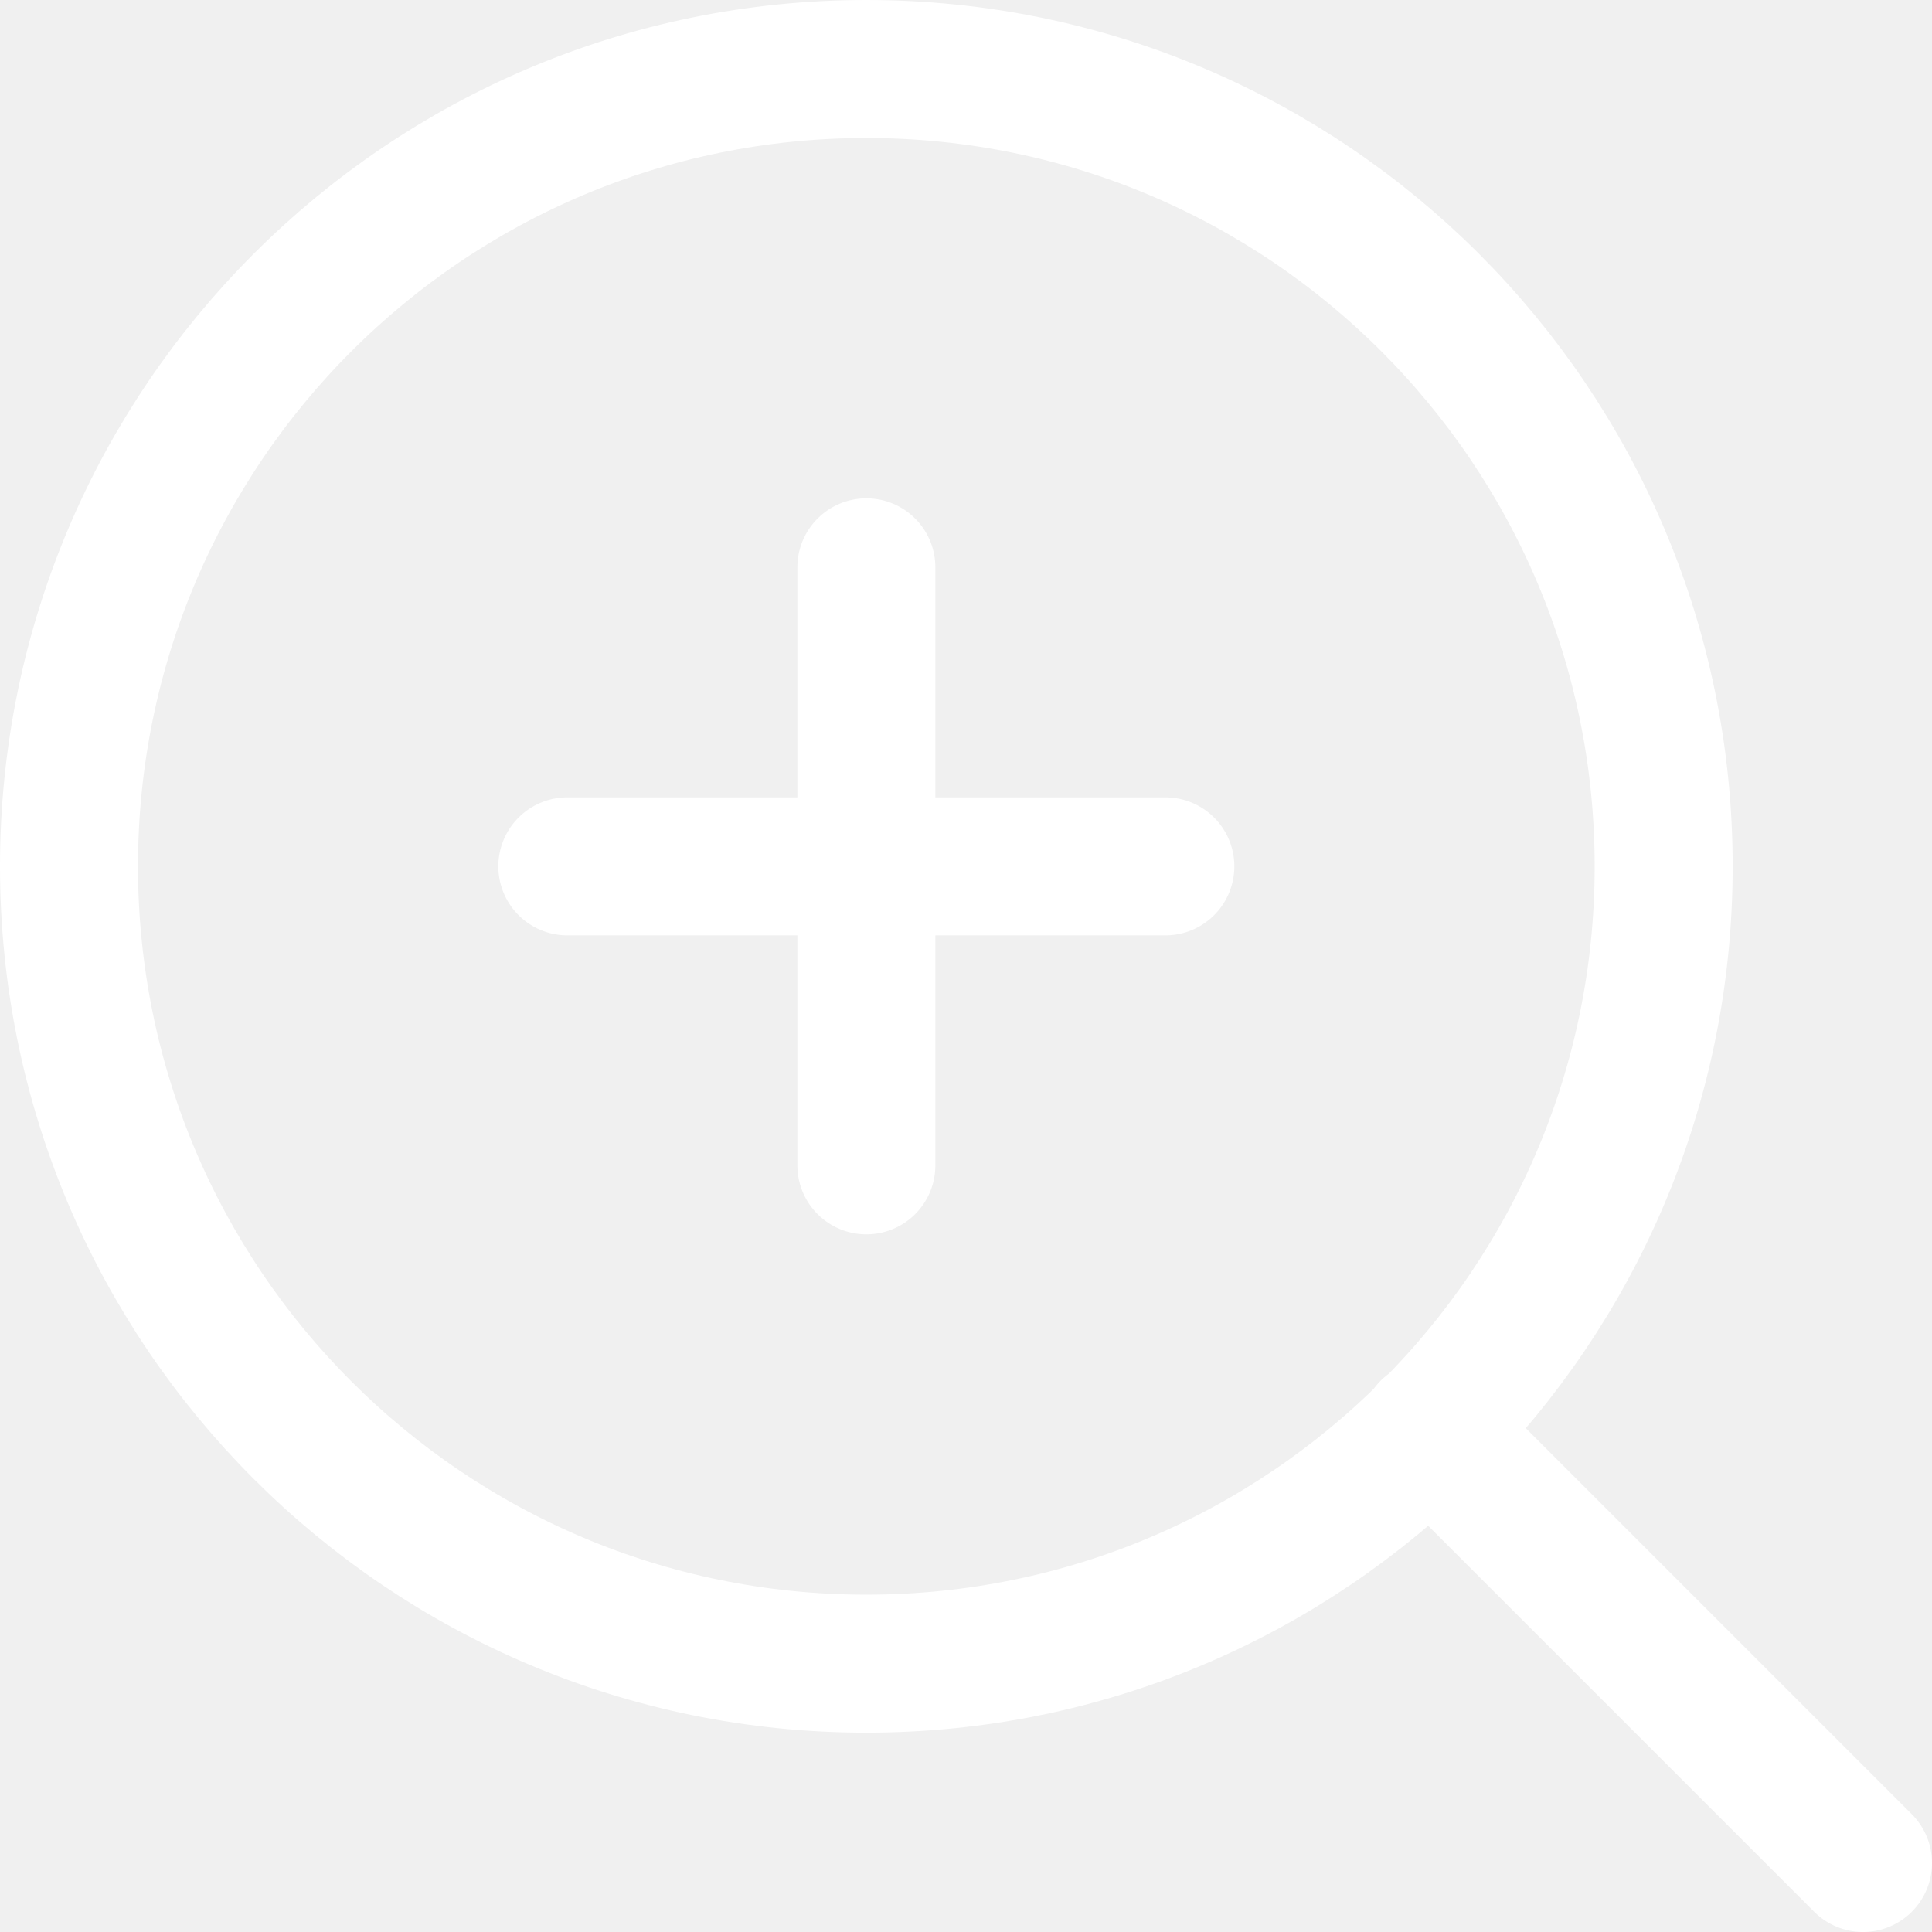
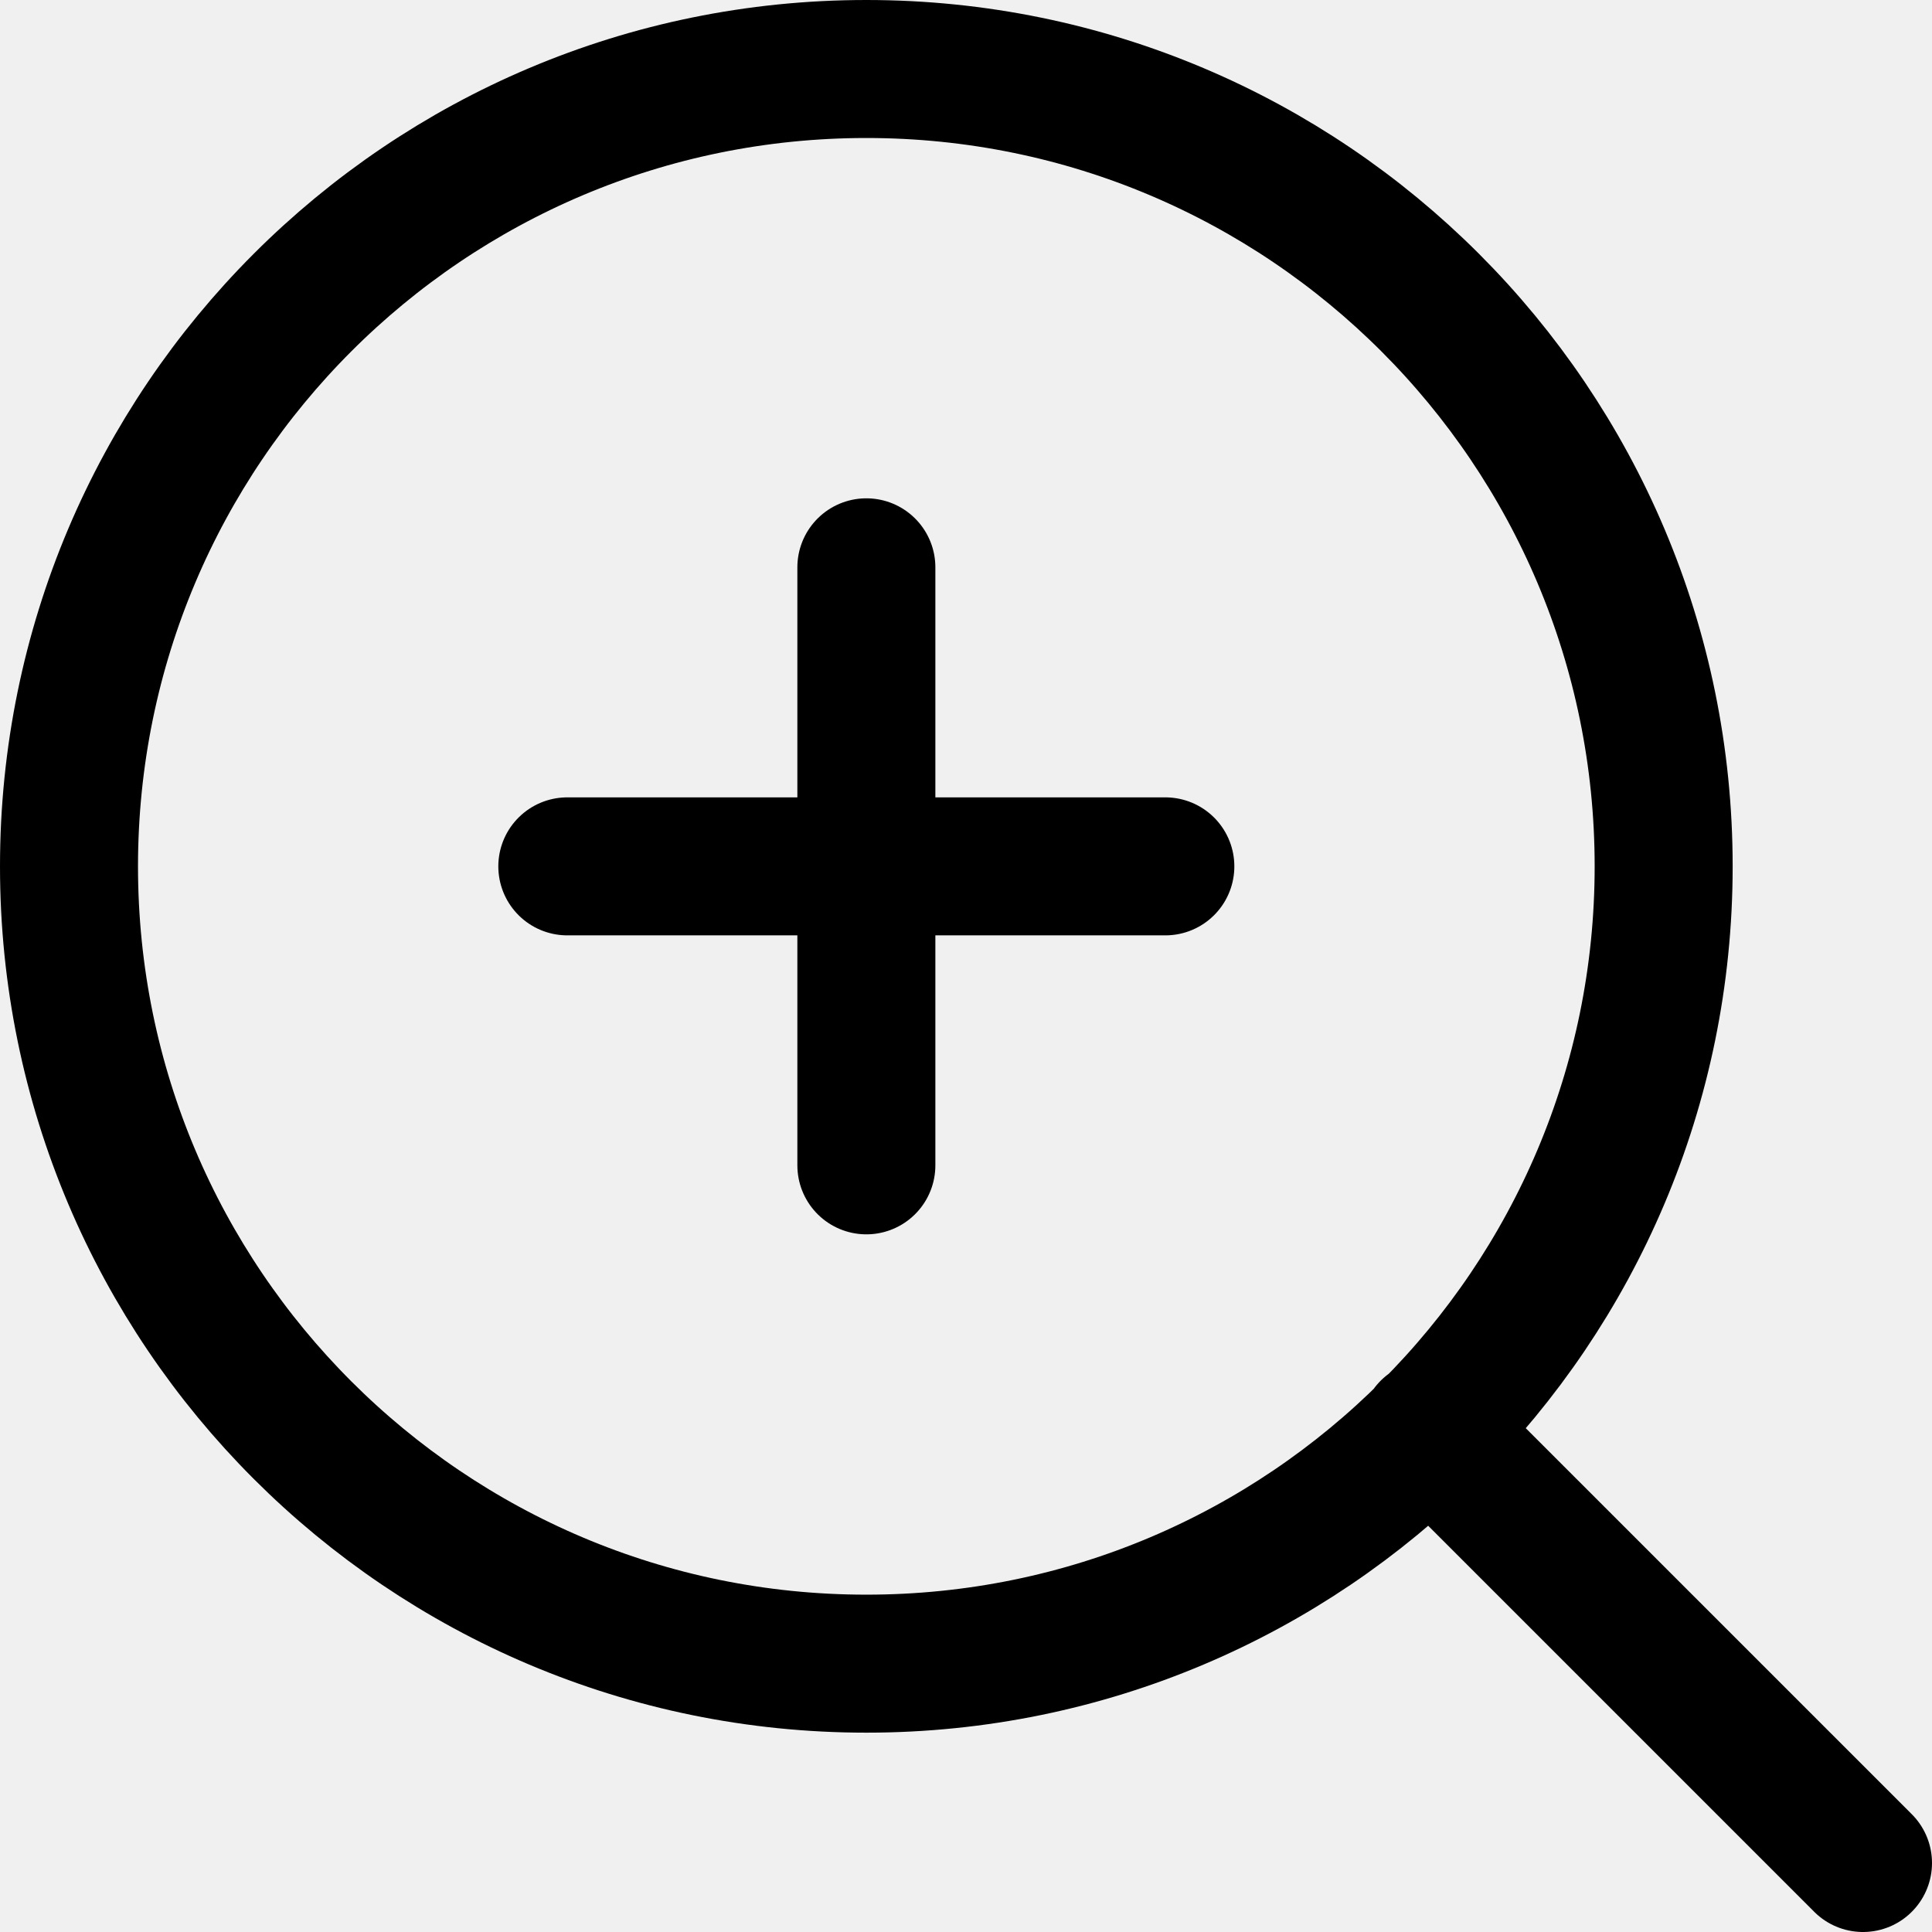
<svg xmlns="http://www.w3.org/2000/svg" width="28" height="28" viewBox="0 0 28 28" fill="none">
-   <path d="M27 27L20.717 20.717M12.556 8.222V16.889M8.222 12.556H16.889M24.111 12.556C24.111 18.938 18.938 24.111 12.556 24.111C6.174 24.111 1 18.938 1 12.556C1 6.174 6.174 1 12.556 1C18.938 1 24.111 6.174 24.111 12.556Z" stroke="white" stroke-width="2" stroke-linecap="round" stroke-linejoin="round" />
+   <path d="M27 27L20.717 20.717M12.556 8.222V16.889M8.222 12.556H16.889M24.111 12.556C24.111 18.938 18.938 24.111 12.556 24.111C6.174 24.111 1 18.938 1 12.556C1 6.174 6.174 1 12.556 1C18.938 1 24.111 6.174 24.111 12.556Z" stroke="currentColor" stroke-width="2" stroke-linecap="round" stroke-linejoin="round" />
</svg>
